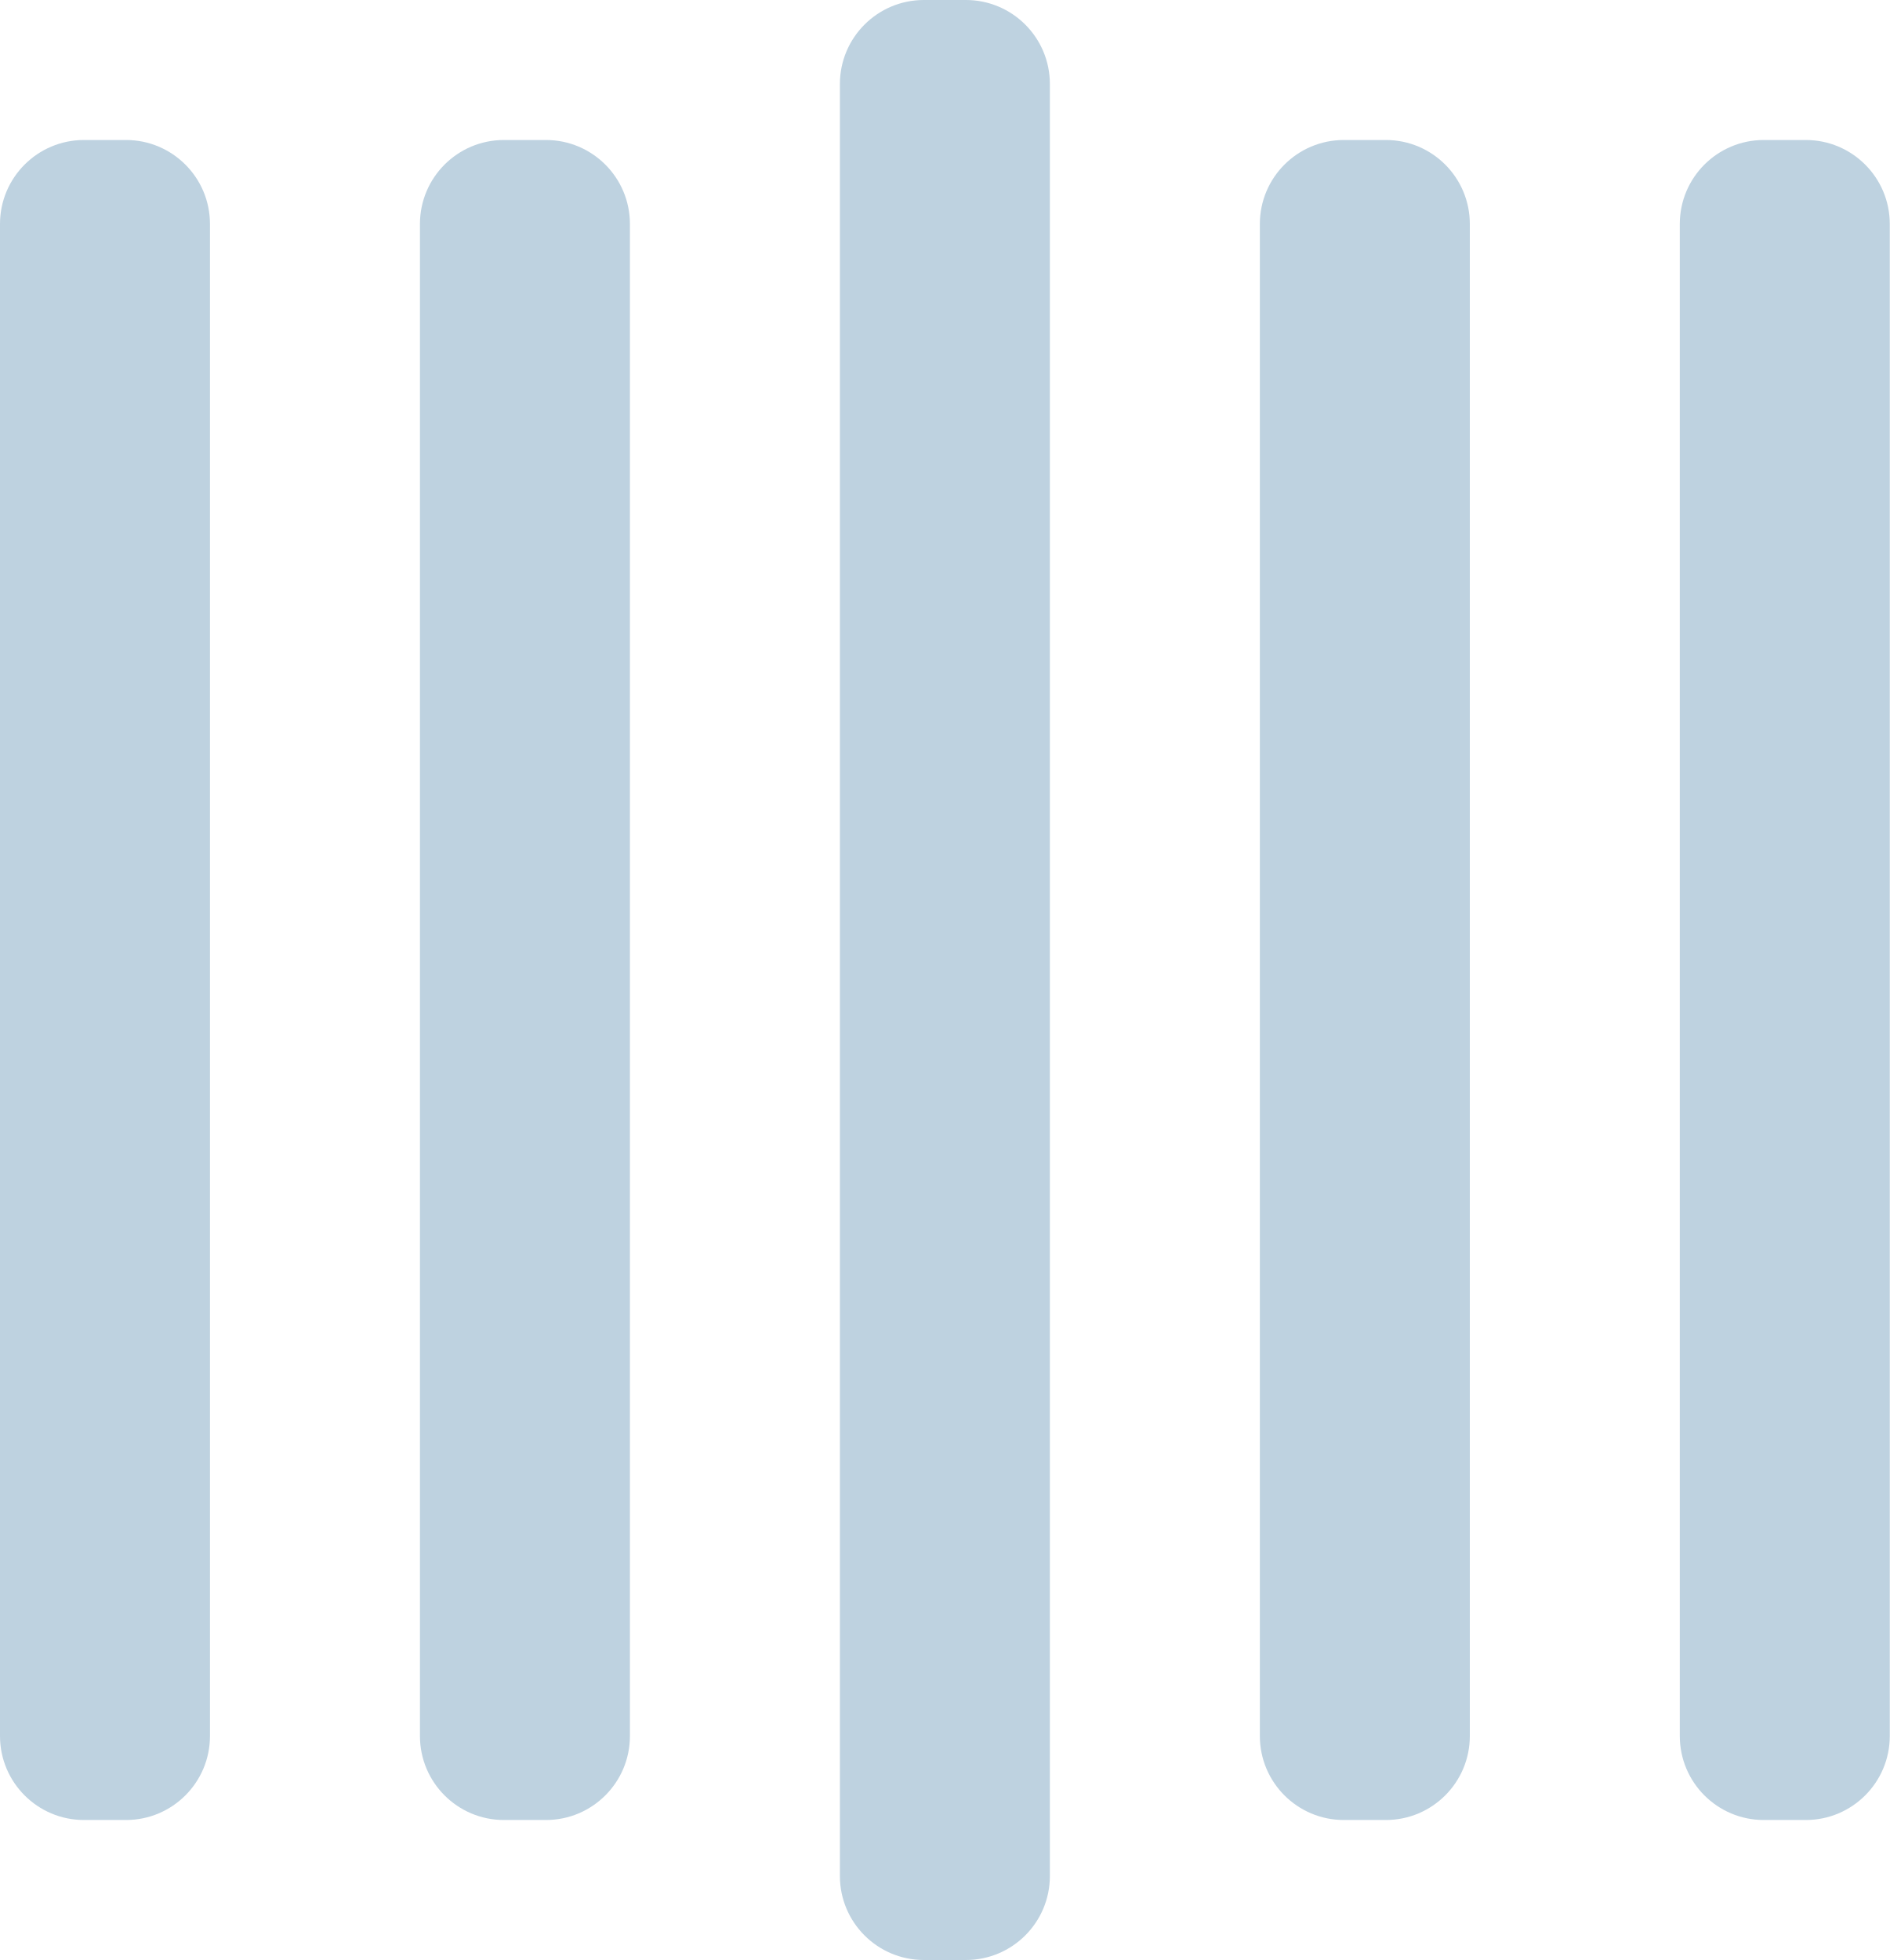
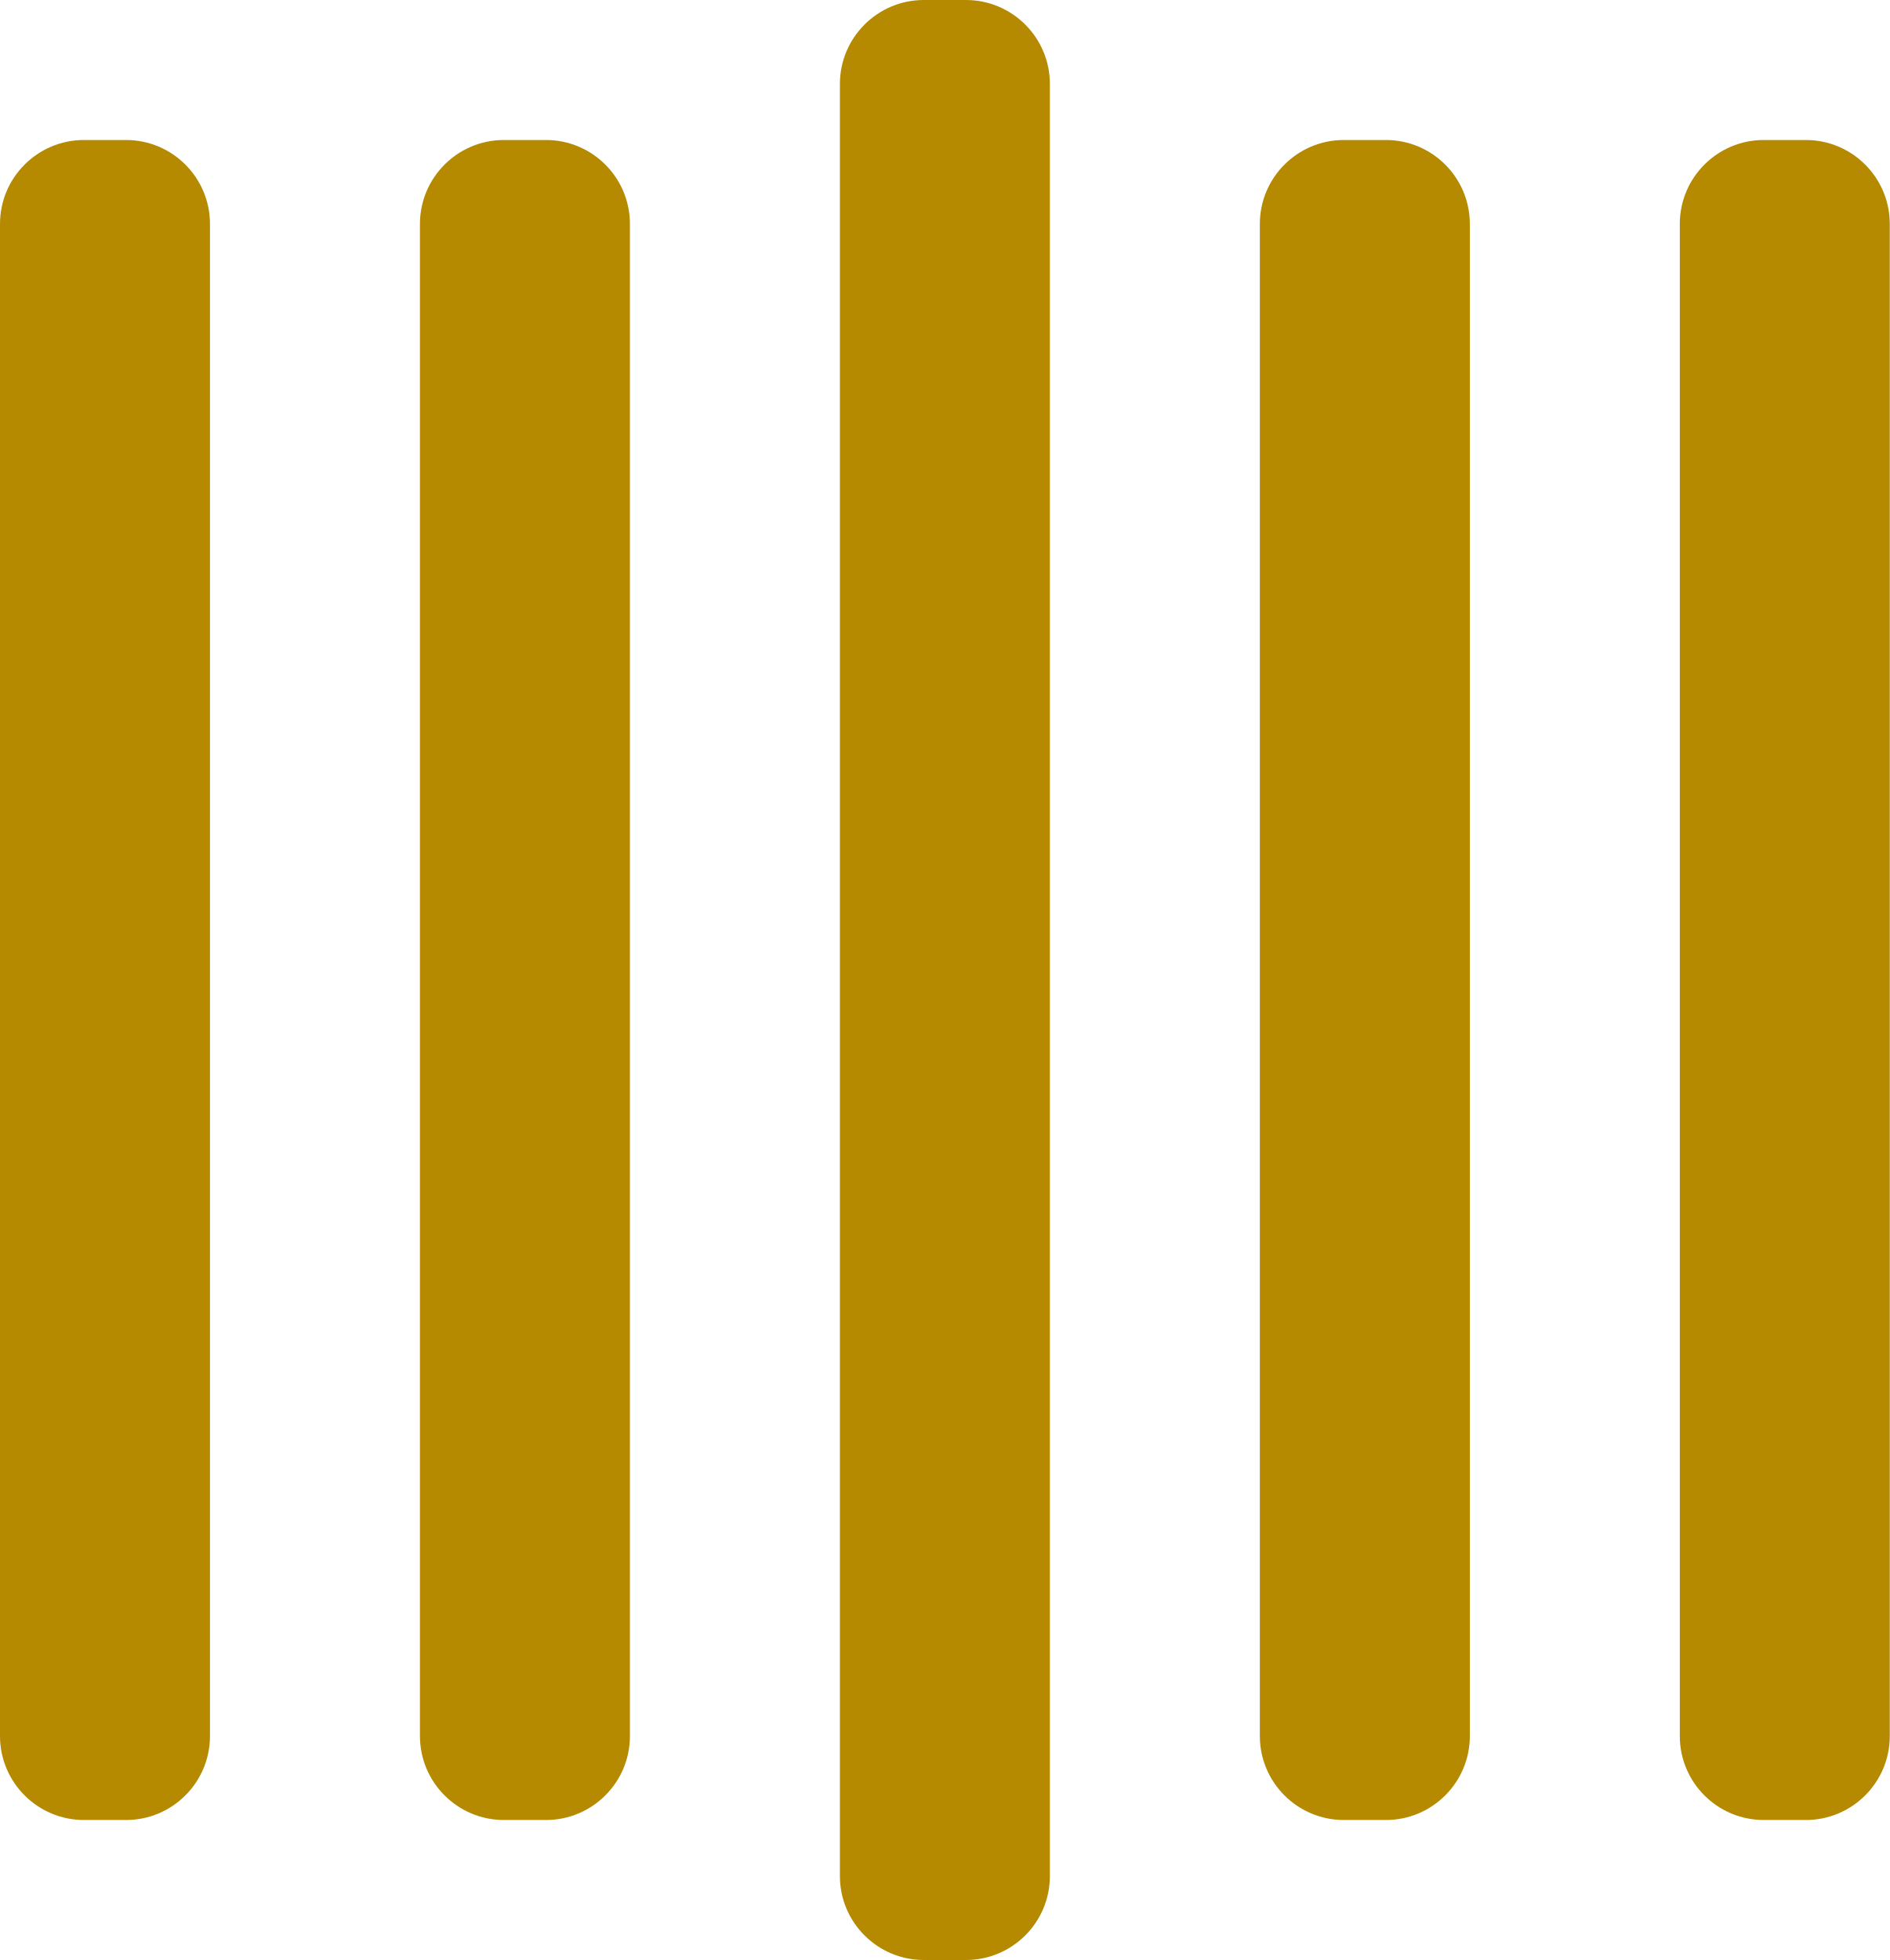
- <svg xmlns="http://www.w3.org/2000/svg" width="135" height="140" viewBox="0 0 135 140" fill="#bed2e0">
+ <svg xmlns="http://www.w3.org/2000/svg" width="135" height="140" viewBox="0 0 135 140" fill="#b58900">
  <rect y="10" width="15" height="120" rx="6">
    <animate attributeName="height" begin="0.5s" dur="1s" values="120;110;100;90;80;70;60;50;40;140;120" calcMode="linear" repeatCount="indefinite" />
    <animate attributeName="y" begin="0.5s" dur="1s" values="10;15;20;25;30;35;40;45;50;0;10" calcMode="linear" repeatCount="indefinite" />
  </rect>
  <rect x="30" y="10" width="15" height="120" rx="6">
    <animate attributeName="height" begin="0.25s" dur="1s" values="120;110;100;90;80;70;60;50;40;140;120" calcMode="linear" repeatCount="indefinite" />
    <animate attributeName="y" begin="0.25s" dur="1s" values="10;15;20;25;30;35;40;45;50;0;10" calcMode="linear" repeatCount="indefinite" />
  </rect>
  <rect x="60" width="15" height="140" rx="6">
    <animate attributeName="height" begin="0s" dur="1s" values="120;110;100;90;80;70;60;50;40;140;120" calcMode="linear" repeatCount="indefinite" />
    <animate attributeName="y" begin="0s" dur="1s" values="10;15;20;25;30;35;40;45;50;0;10" calcMode="linear" repeatCount="indefinite" />
  </rect>
  <rect x="90" y="10" width="15" height="120" rx="6">
    <animate attributeName="height" begin="0.25s" dur="1s" values="120;110;100;90;80;70;60;50;40;140;120" calcMode="linear" repeatCount="indefinite" />
    <animate attributeName="y" begin="0.25s" dur="1s" values="10;15;20;25;30;35;40;45;50;0;10" calcMode="linear" repeatCount="indefinite" />
  </rect>
  <rect x="120" y="10" width="15" height="120" rx="6">
    <animate attributeName="height" begin="0.5s" dur="1s" values="120;110;100;90;80;70;60;50;40;140;120" calcMode="linear" repeatCount="indefinite" />
    <animate attributeName="y" begin="0.5s" dur="1s" values="10;15;20;25;30;35;40;45;50;0;10" calcMode="linear" repeatCount="indefinite" />
  </rect>
</svg>
